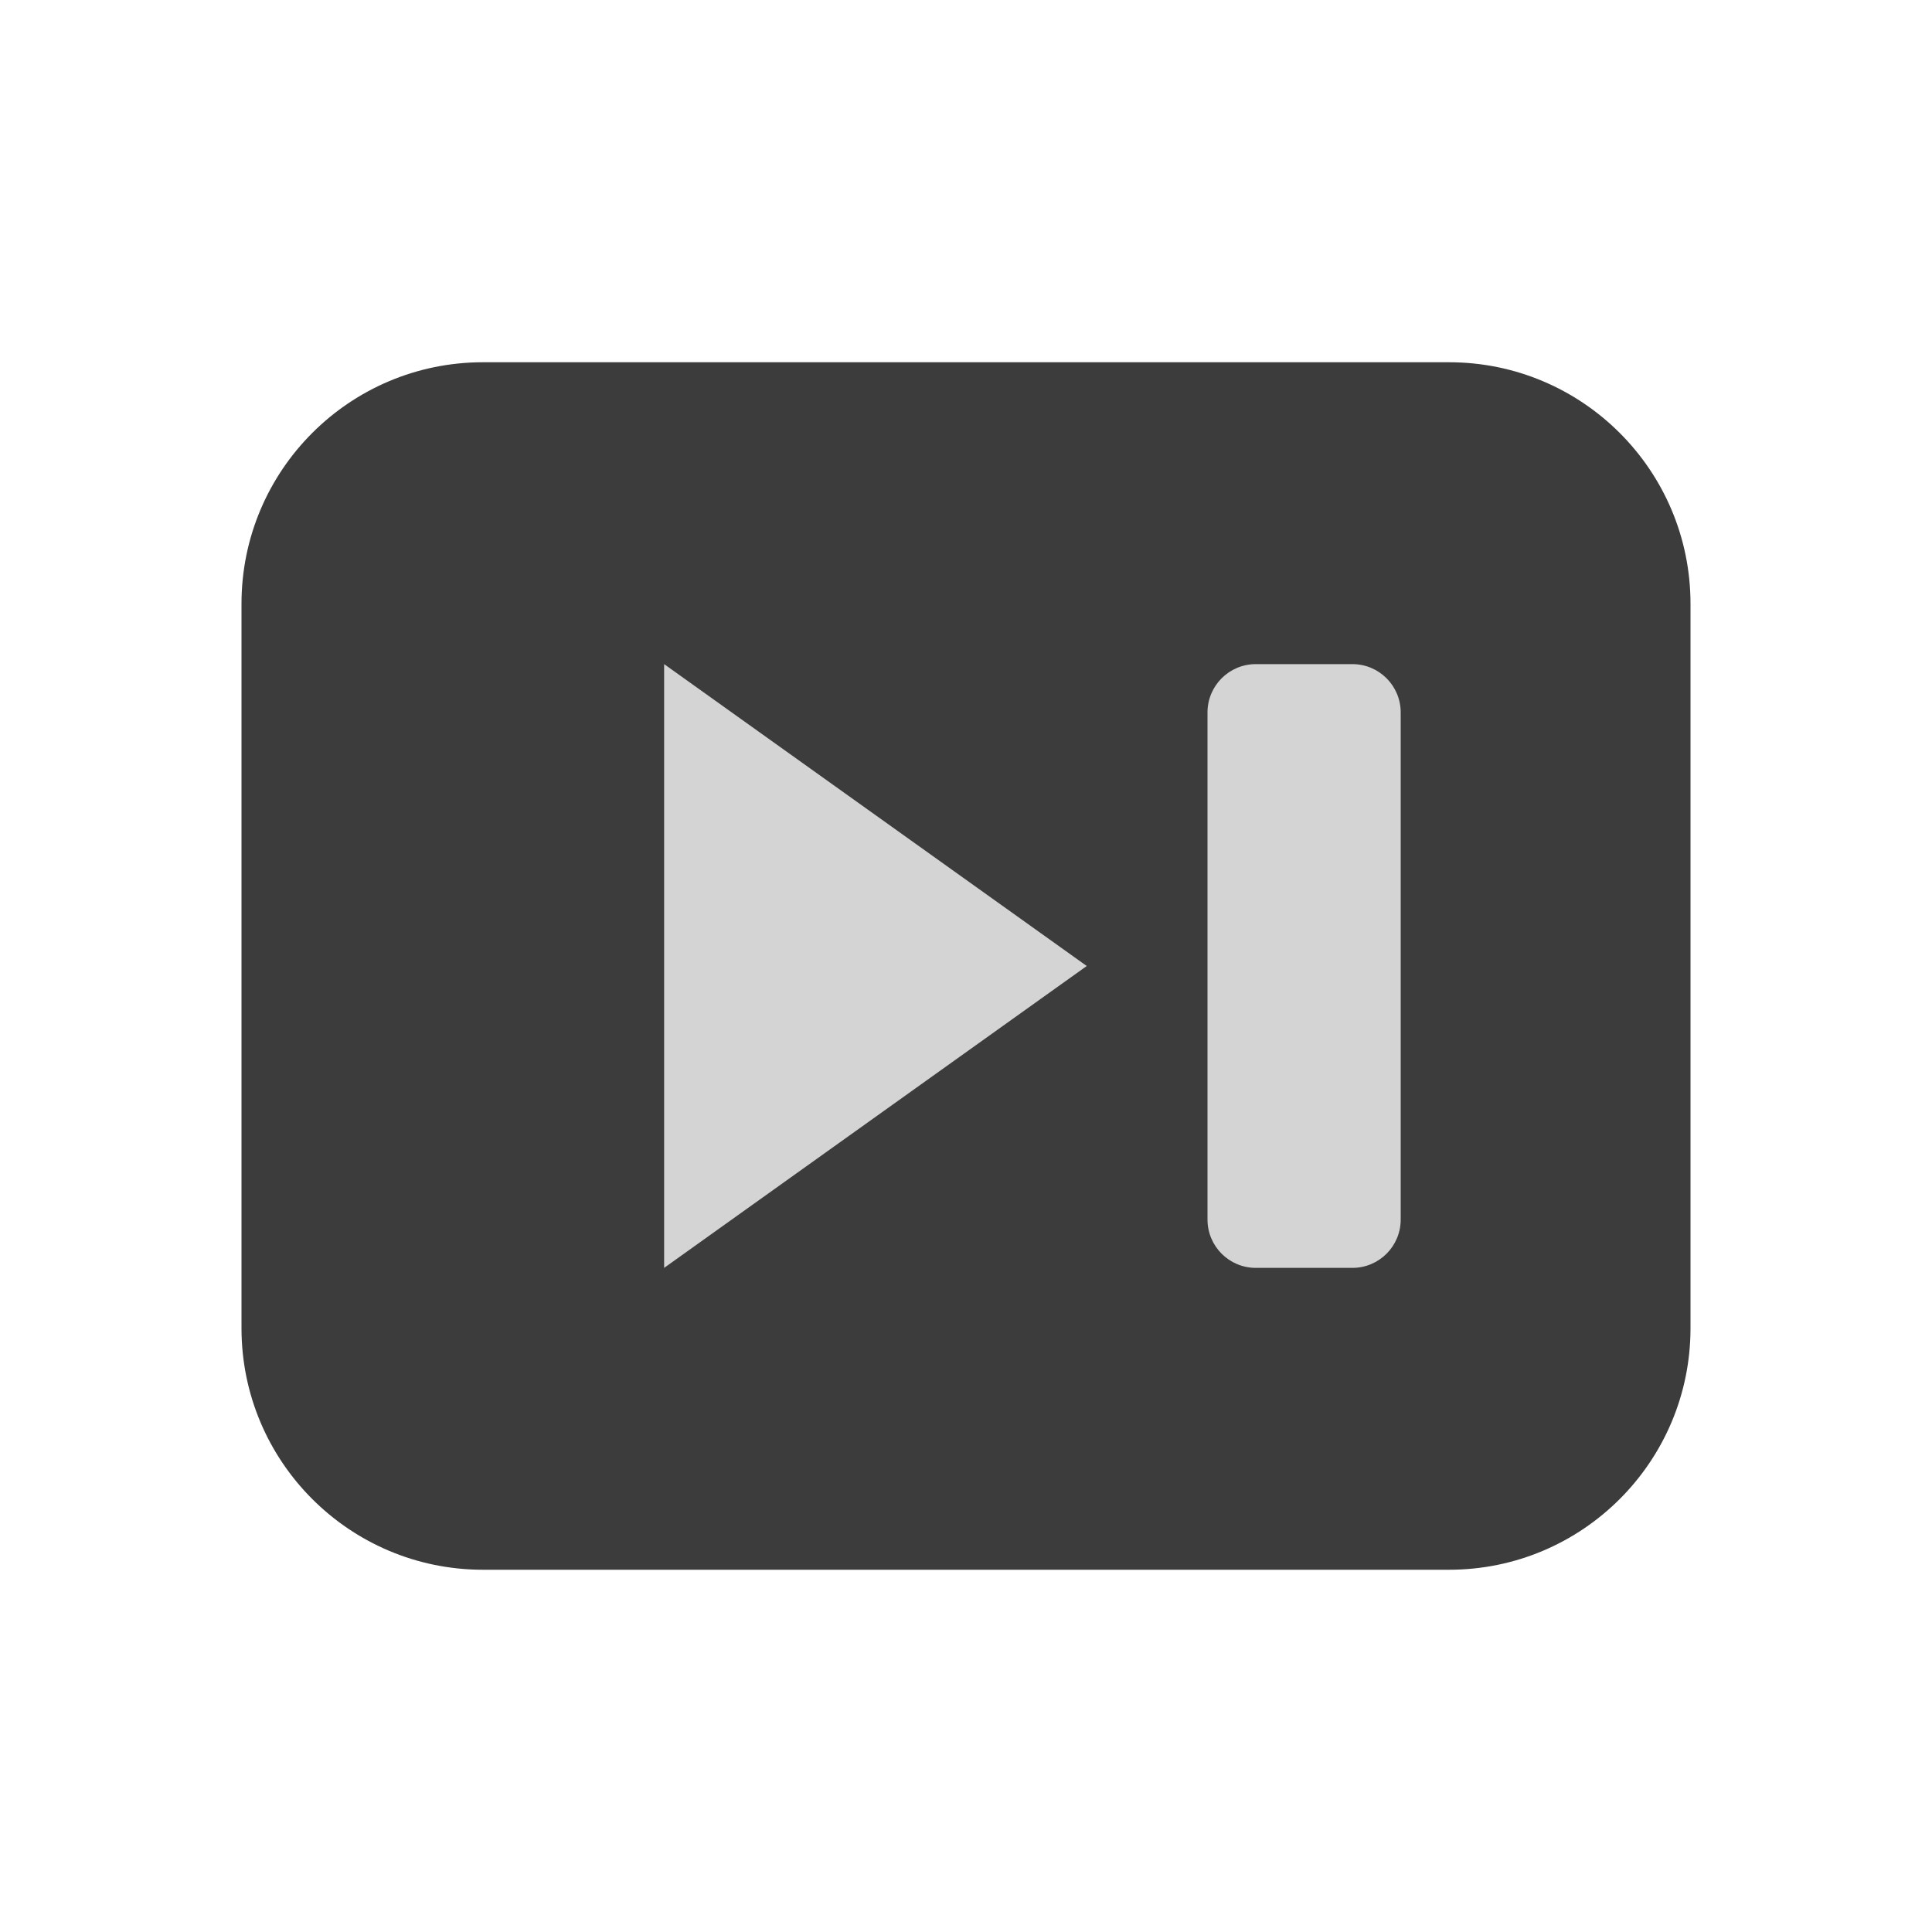
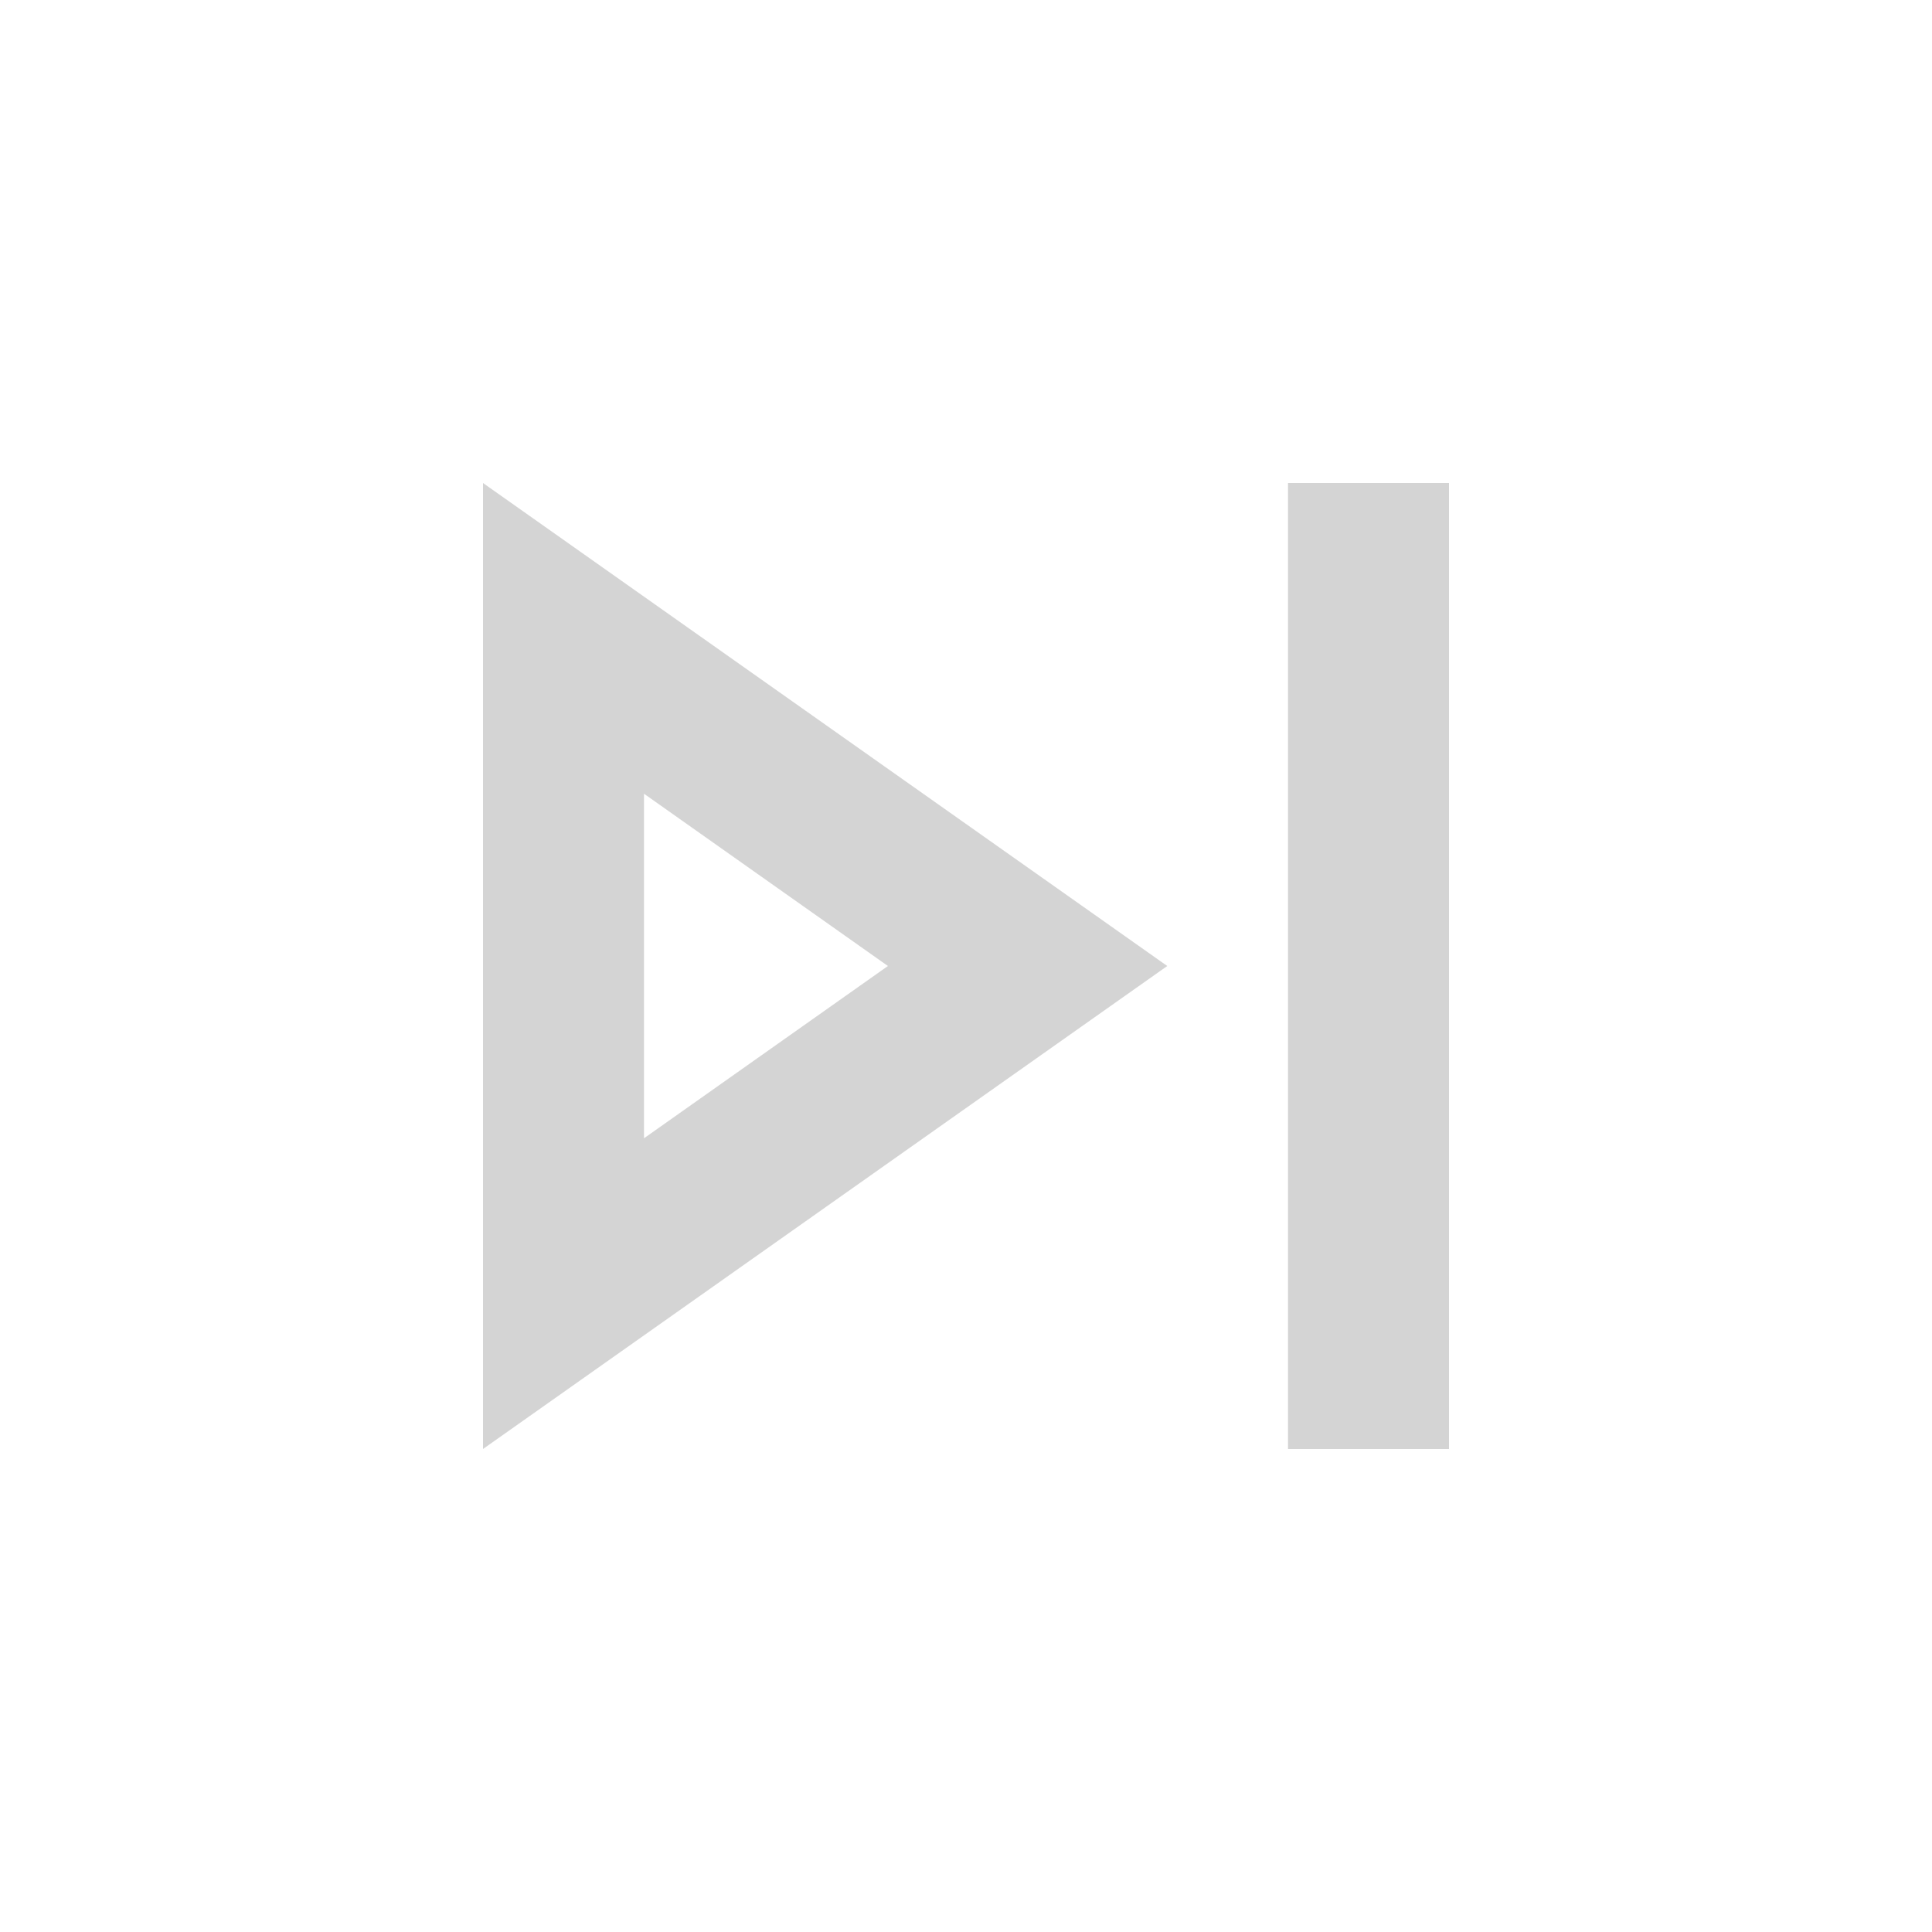
- <svg xmlns="http://www.w3.org/2000/svg" width="16" height="16" viewBox="0 0 16 16">
-   <rect x="2" y="3" width="12" height="10" rx="2" fill="#3C3C3C" />
-   <path d="M5.5,5.5 L9,8 L5.5,10.5 Z" fill="#D4D4D4" />
-   <rect x="10" y="5.5" width="1.6" height="5" rx="0.4" fill="#D4D4D4" />
+ <svg xmlns="http://www.w3.org/2000/svg" height="24" viewBox="0 0 24 24" width="24" fill="#D4D4D4">
+   <path d="M0 0h24v24H0V0z" fill="none" />
+   <path d="M6 18l8.5-6L6 6v12zm2-8.14L11.03 12 8 14.14V9.86zM16 6h2v12h-2z" />
</svg>
